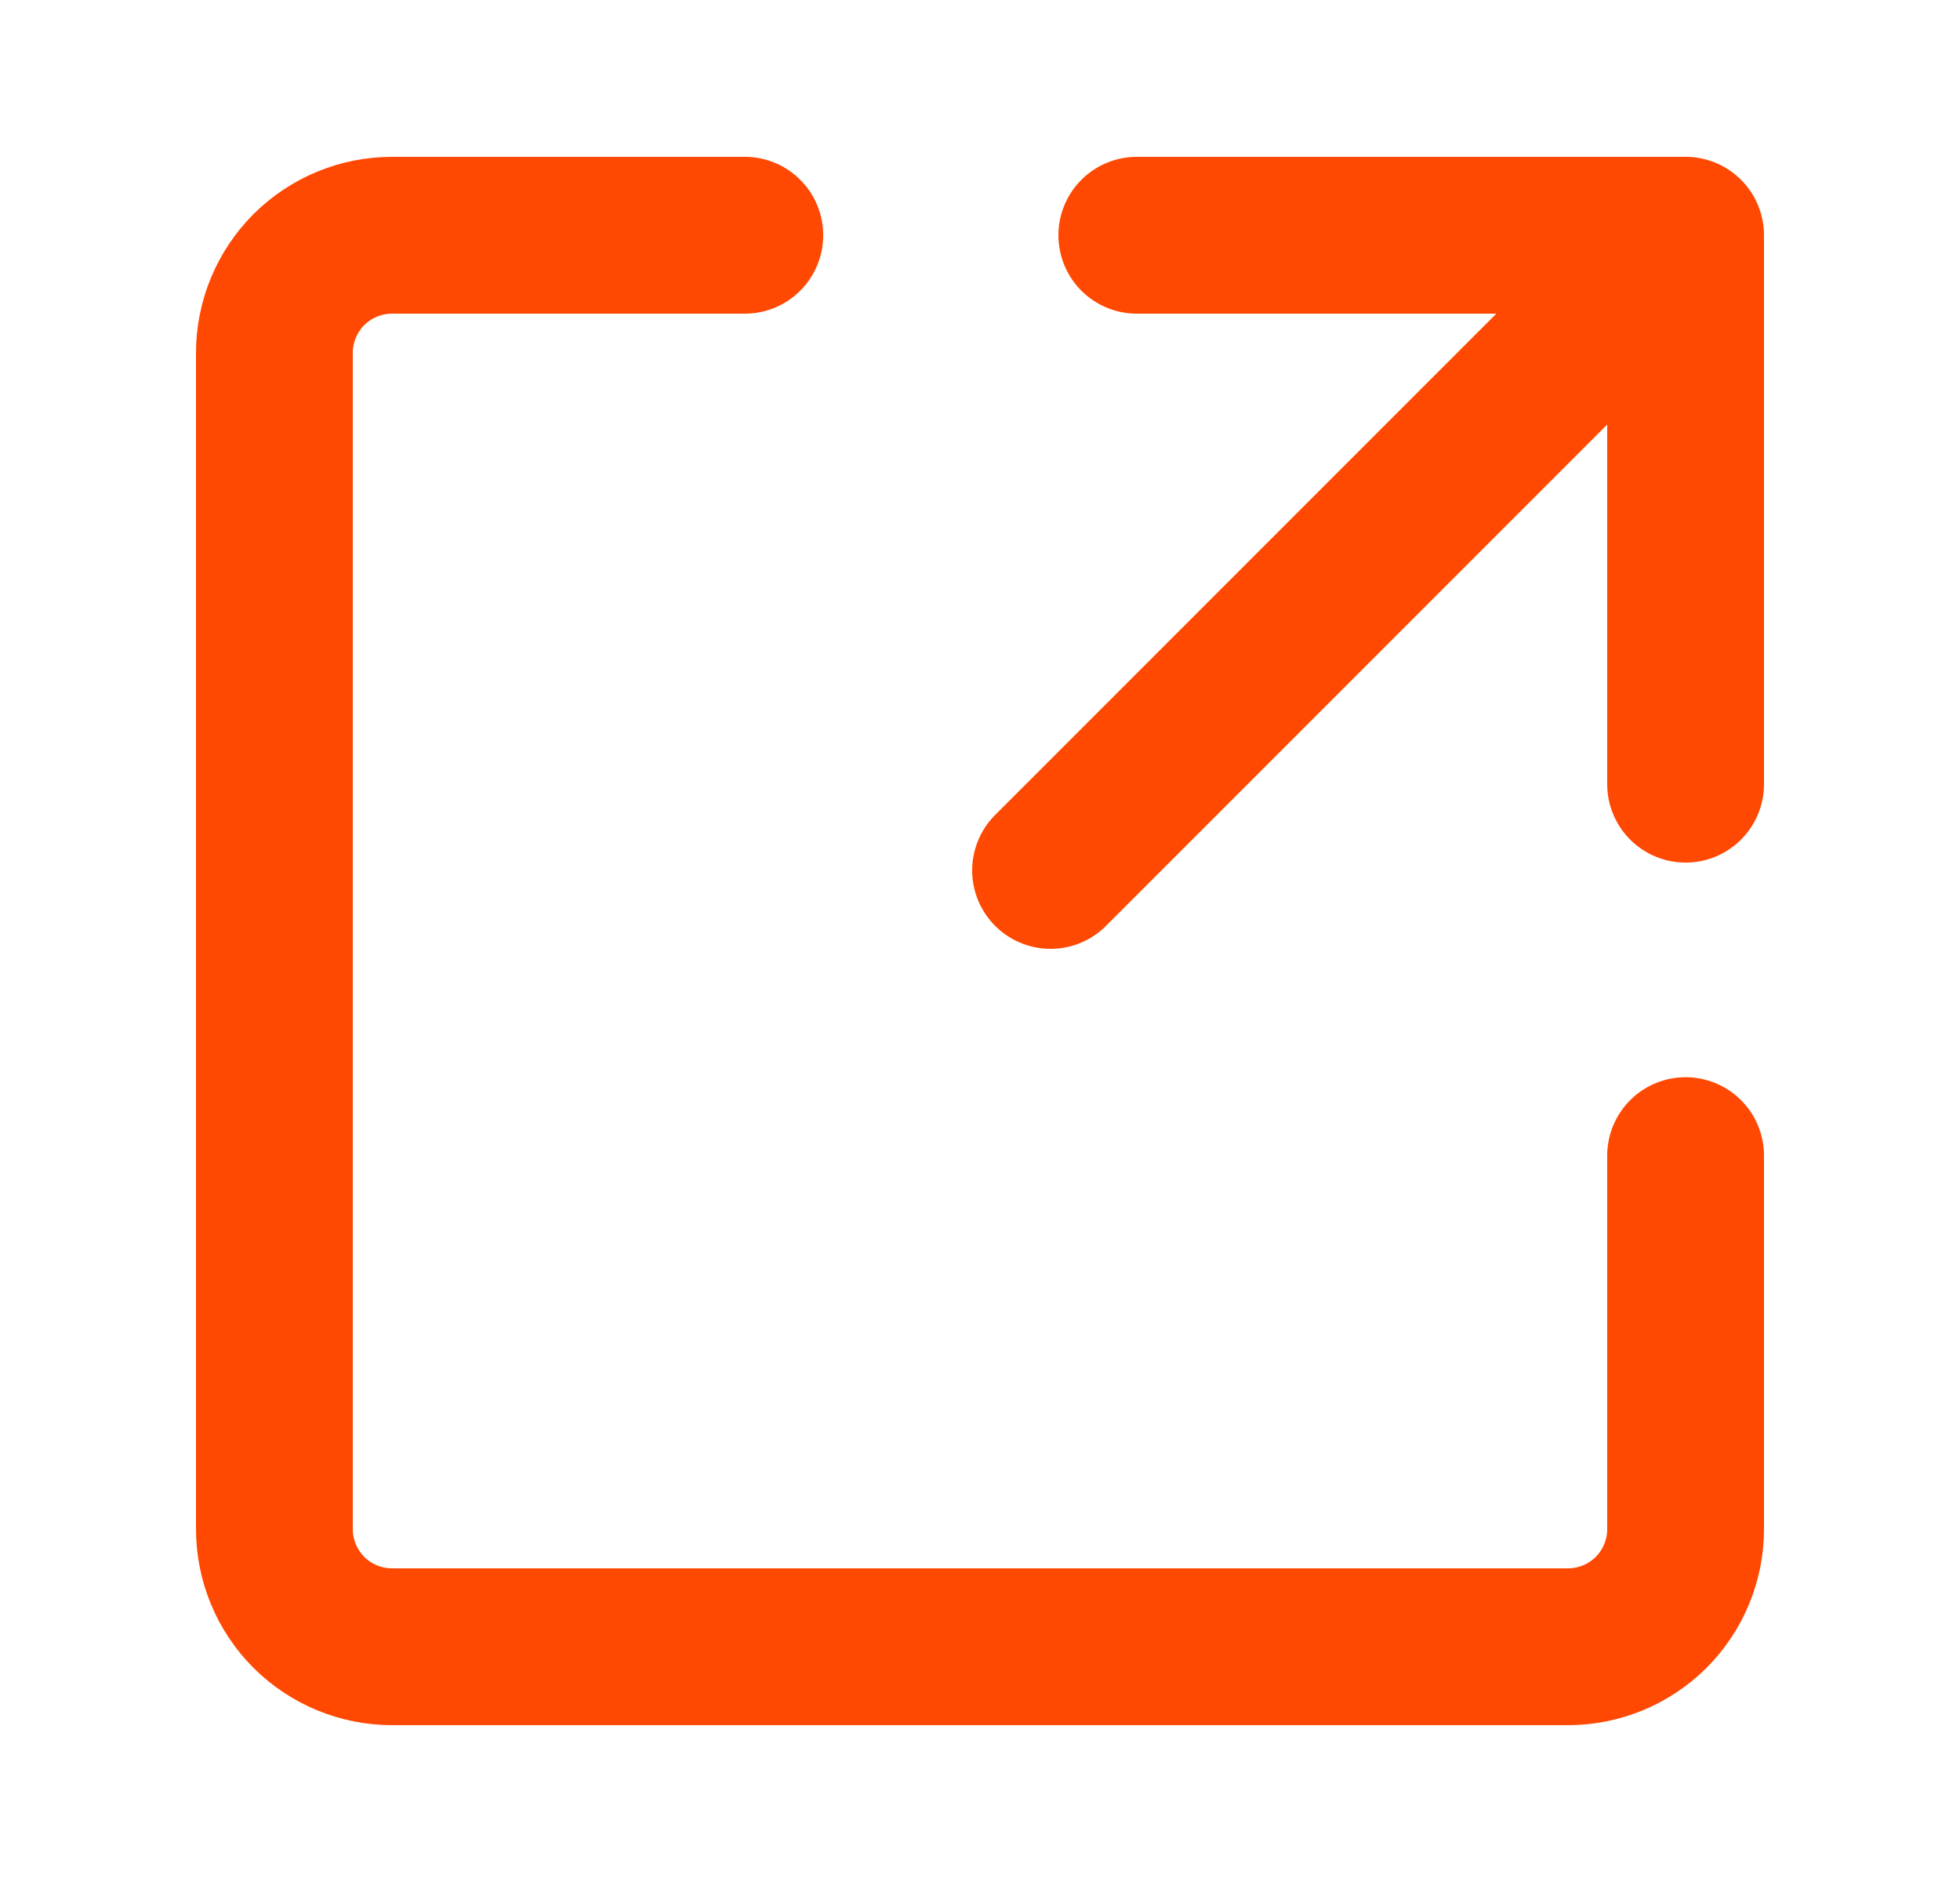
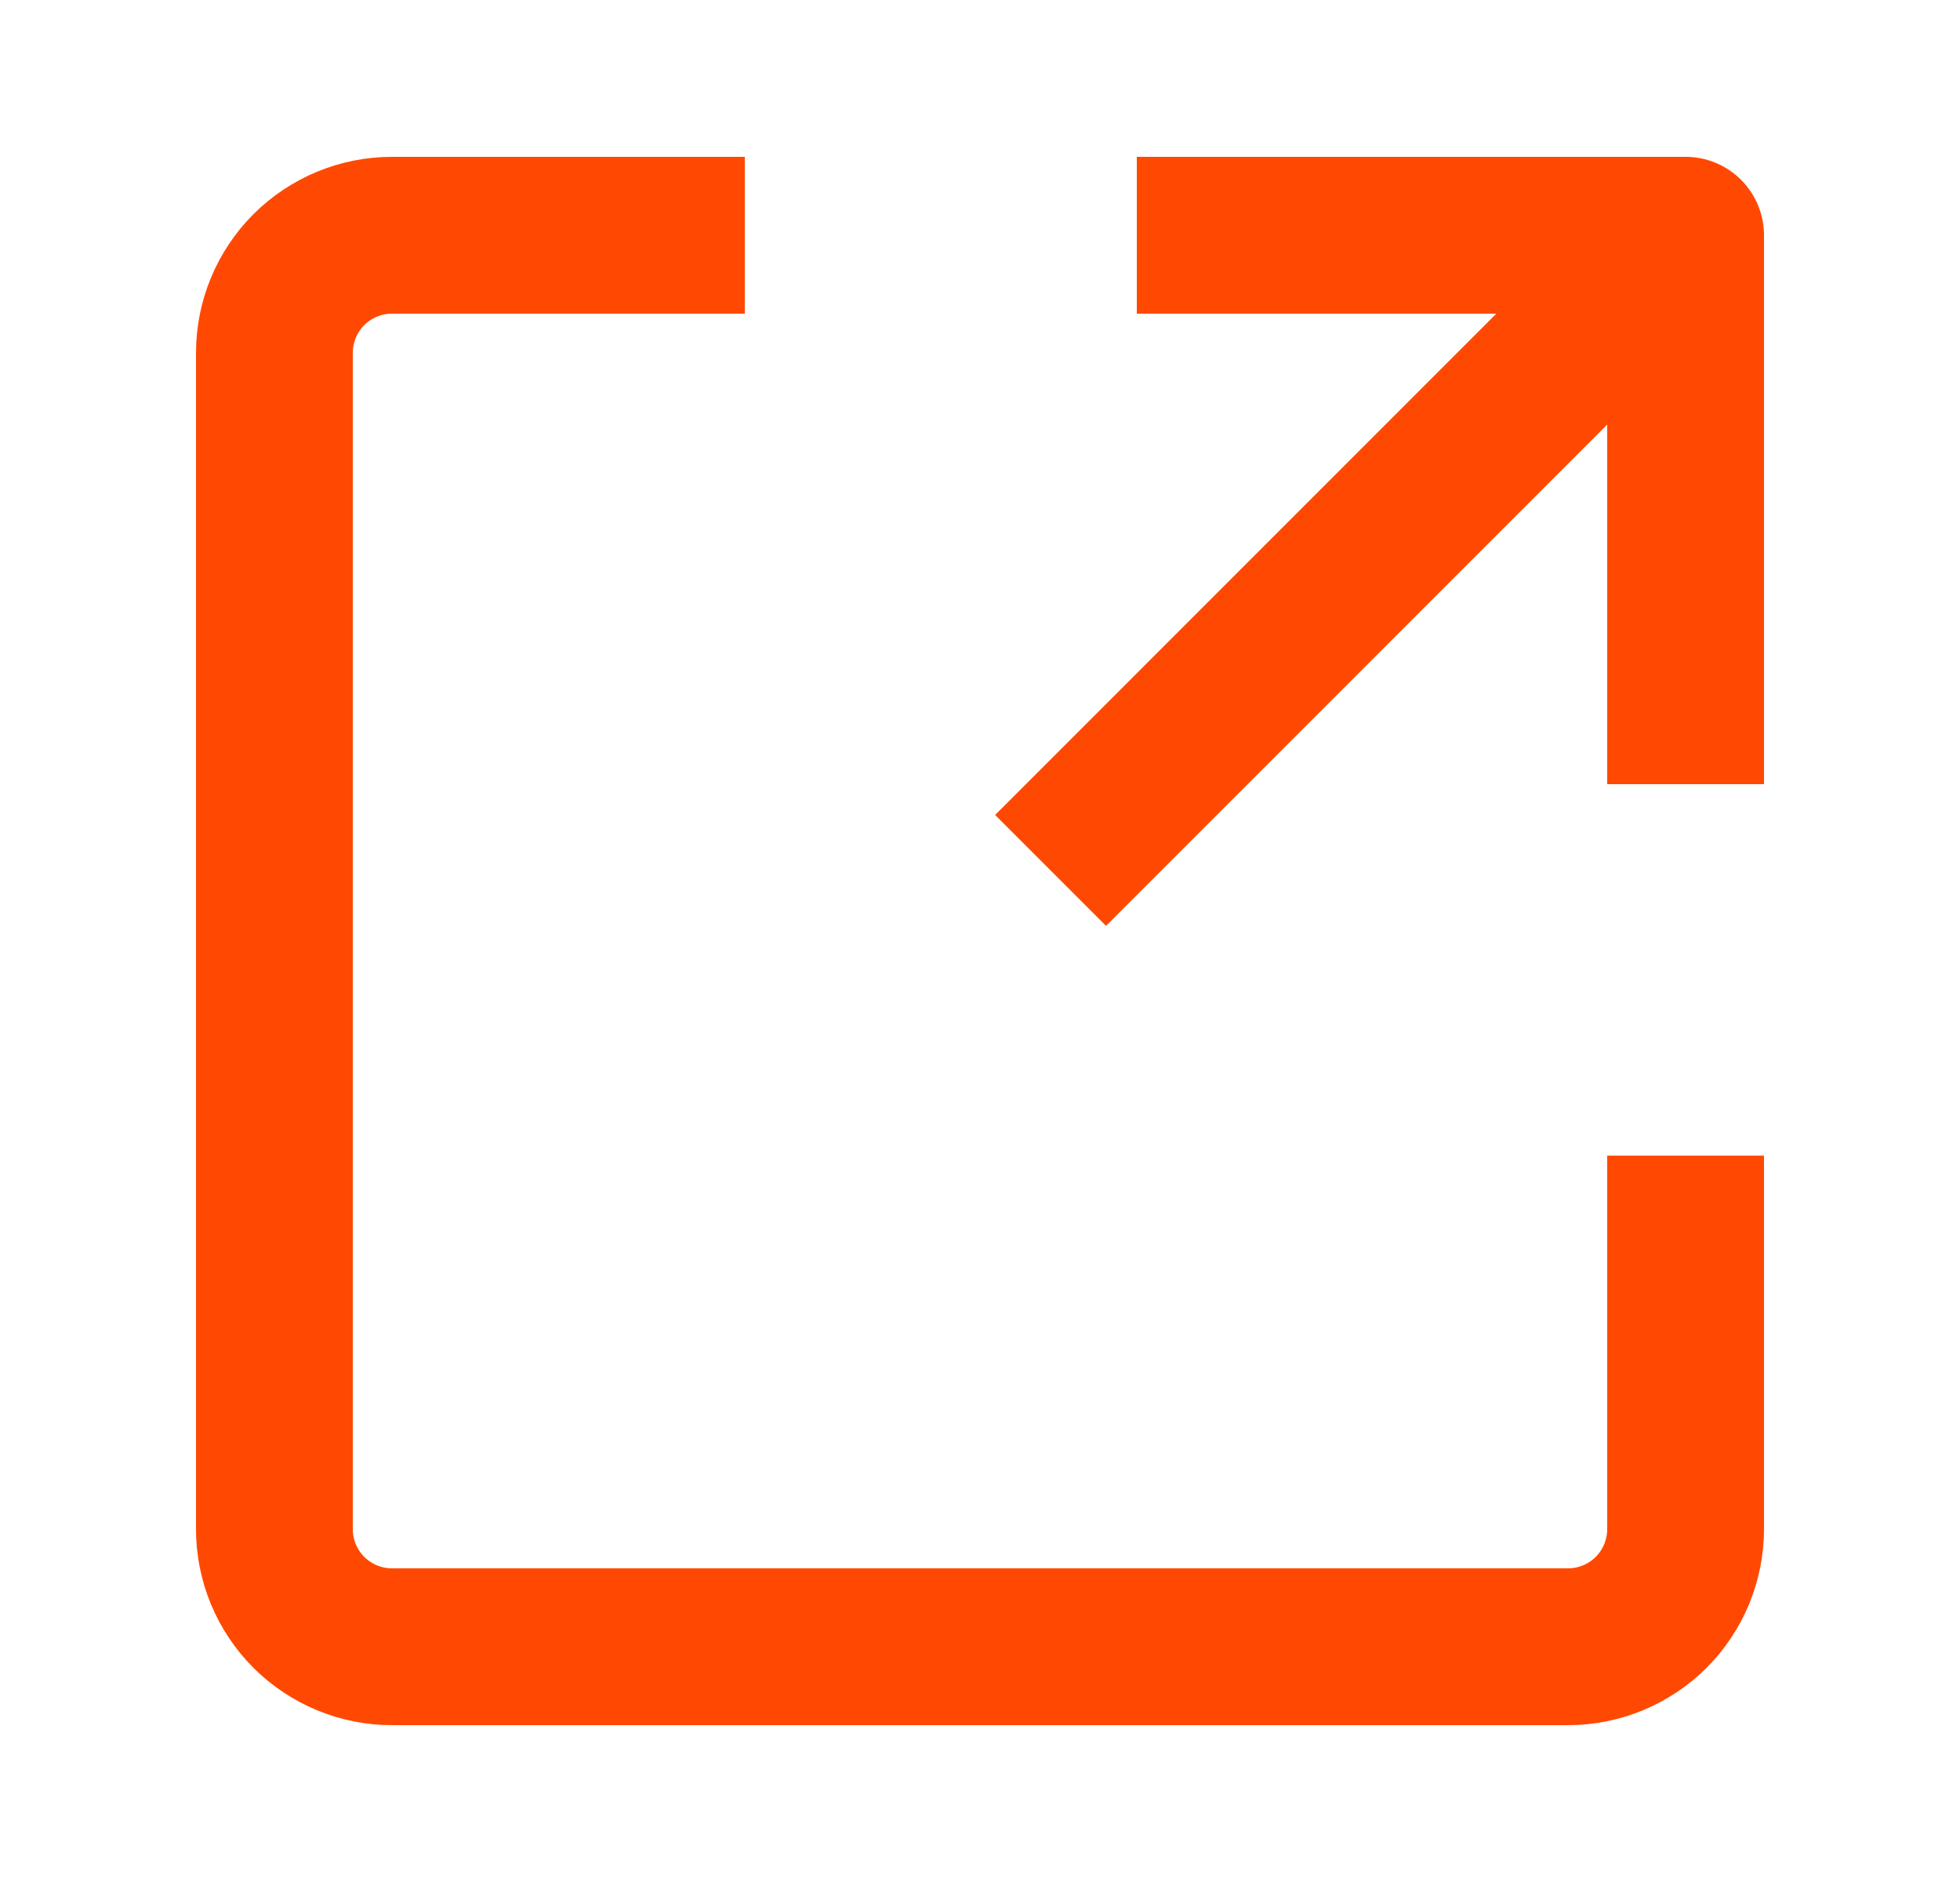
<svg xmlns="http://www.w3.org/2000/svg" width="25" height="24" viewBox="0 0 25 24" fill="none">
-   <path d="M14.5 3H21.5V10M21.5 14.737V19.5C21.5 19.898 21.342 20.279 21.061 20.561C20.779 20.842 20.398 21 20 21H5C4.602 21 4.221 20.842 3.939 20.561C3.658 20.279 3.5 19.898 3.5 19.5V4.5C3.5 4.102 3.658 3.721 3.939 3.439C4.221 3.158 4.602 3 5 3H9.5M13.4 11.1L21.05 3.45" stroke="#FF4902" stroke-width="2" stroke-linecap="round" stroke-linejoin="round" />
+   <path d="M14.5 3H21.5V10M21.5 14.737V19.5C21.5 19.898 21.342 20.279 21.061 20.561C20.779 20.842 20.398 21 20 21H5C4.602 21 4.221 20.842 3.939 20.561C3.658 20.279 3.5 19.898 3.5 19.5V4.5C3.5 4.102 3.658 3.721 3.939 3.439C4.221 3.158 4.602 3 5 3H9.5M13.4 11.1L21.05 3.45" stroke="#FF4902" stroke-width="2" stroke-linejoin="round" />
</svg>
